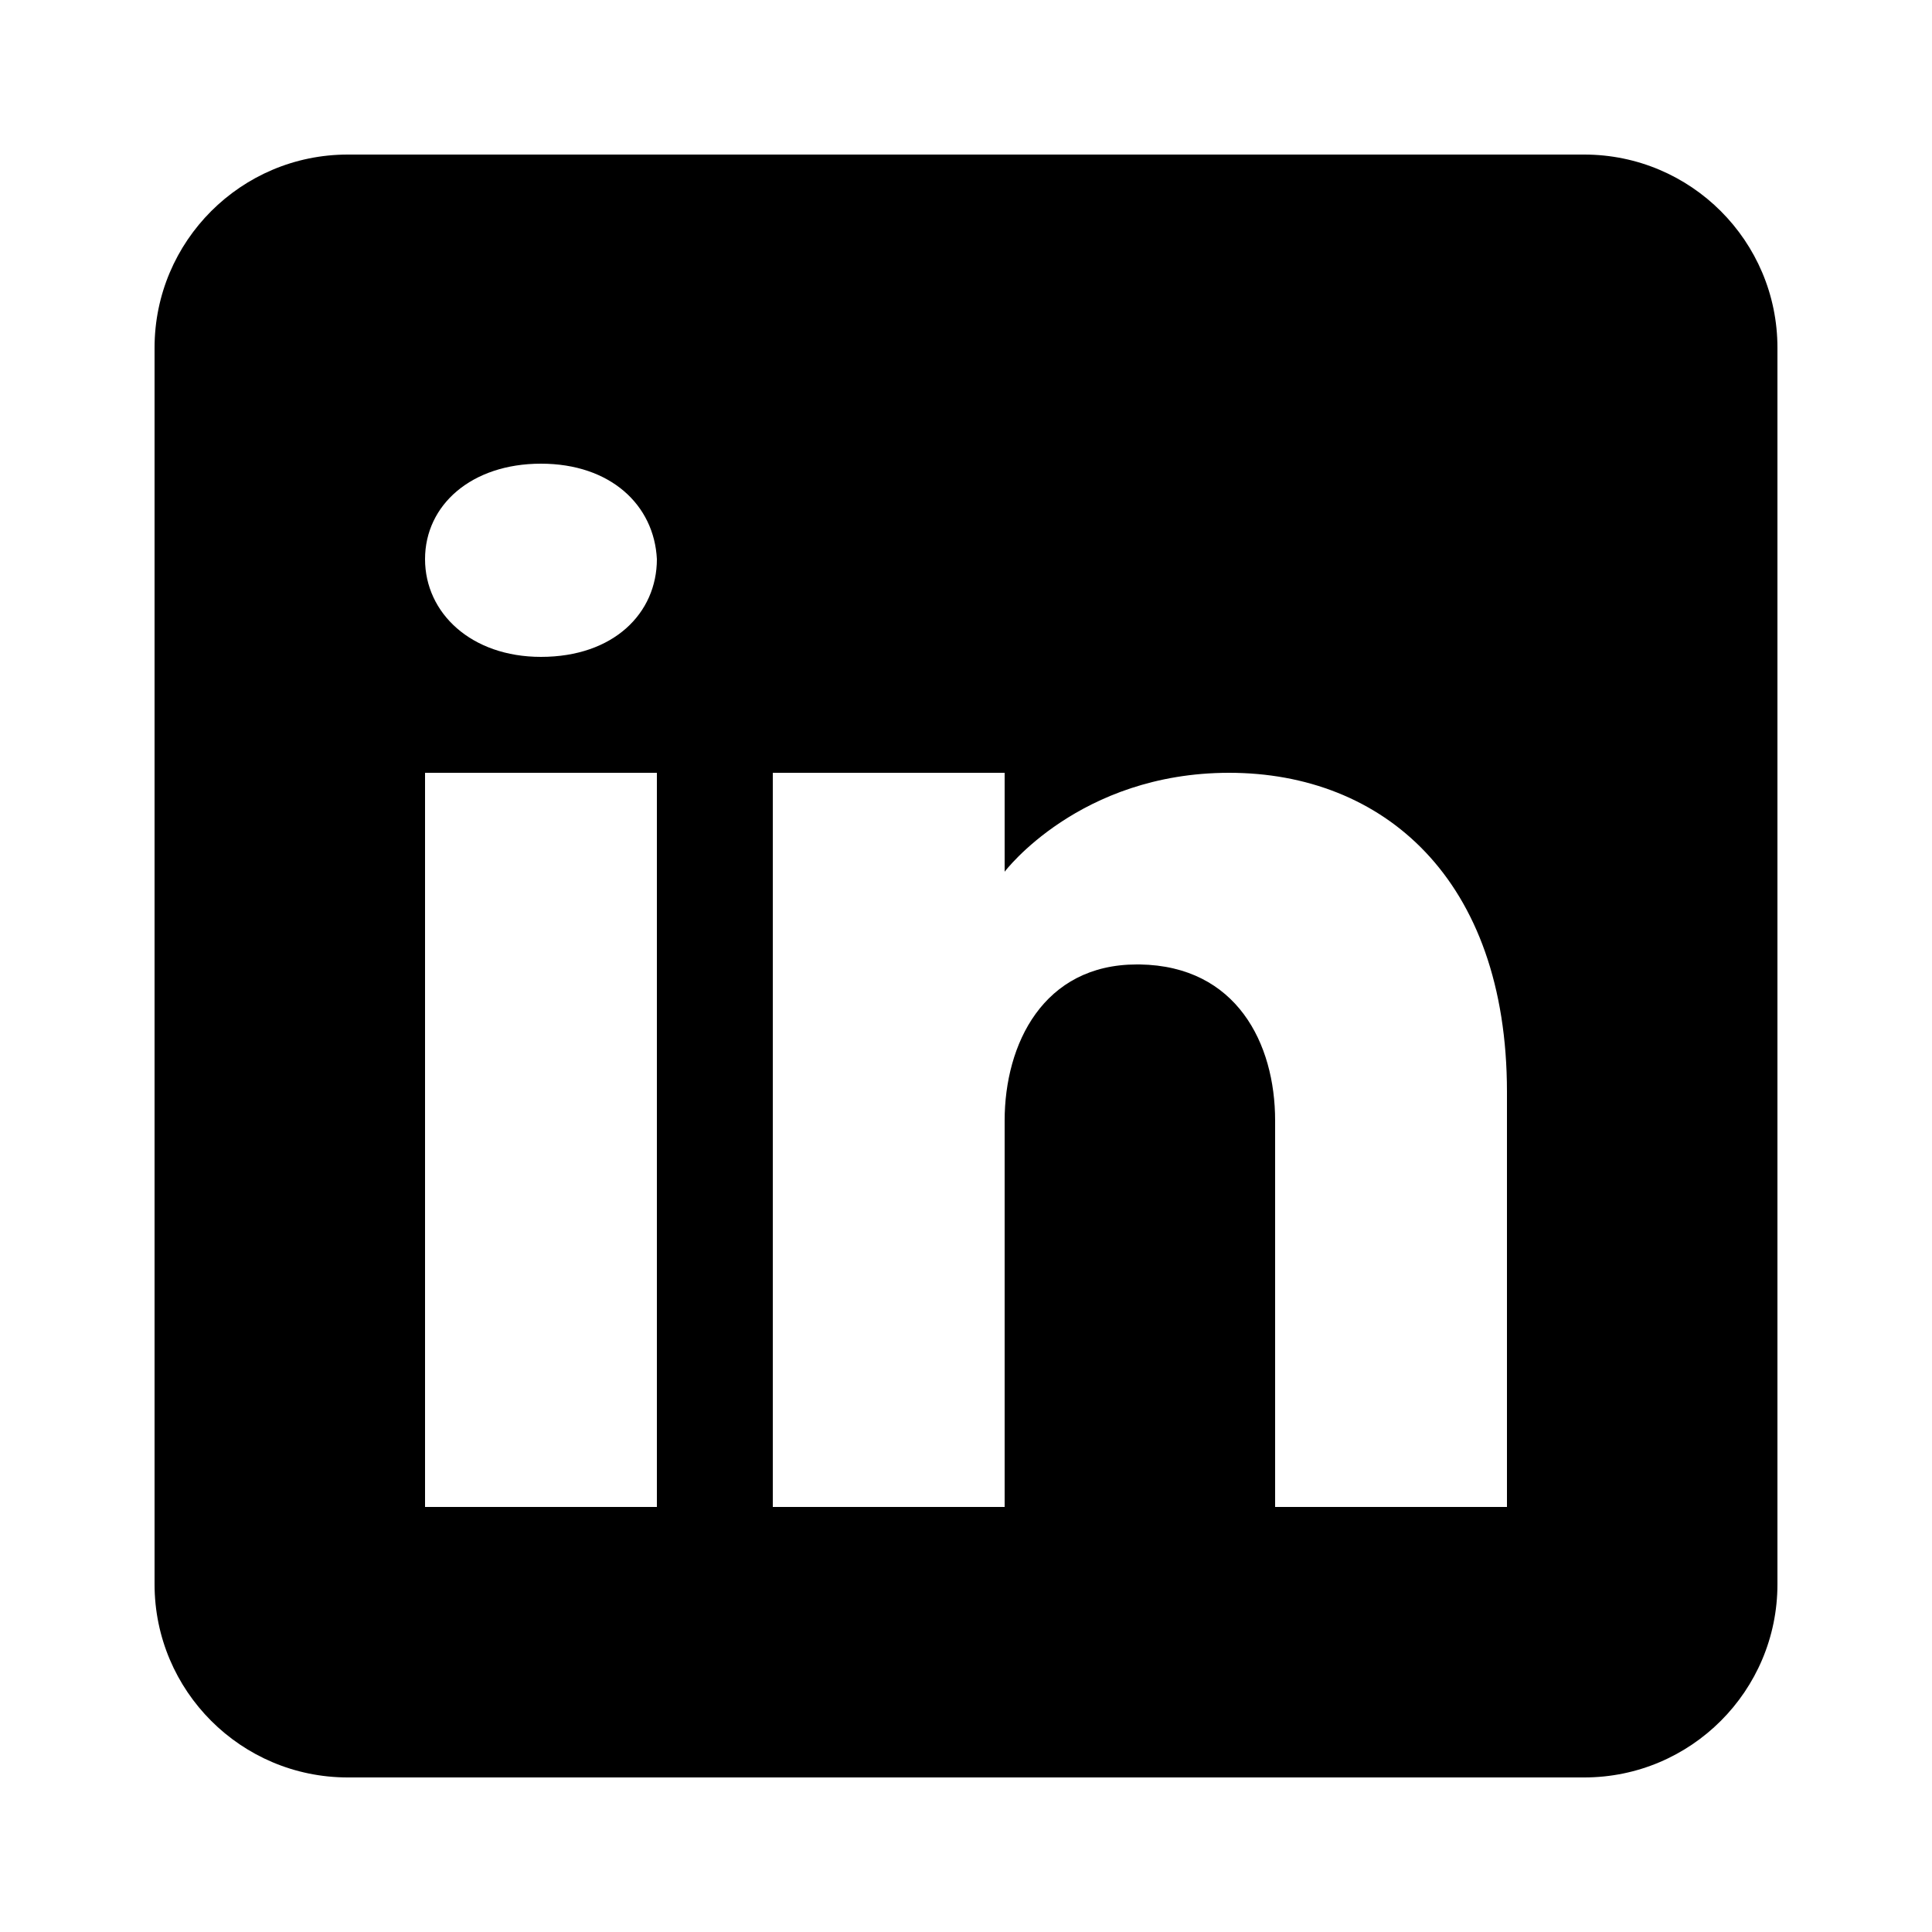
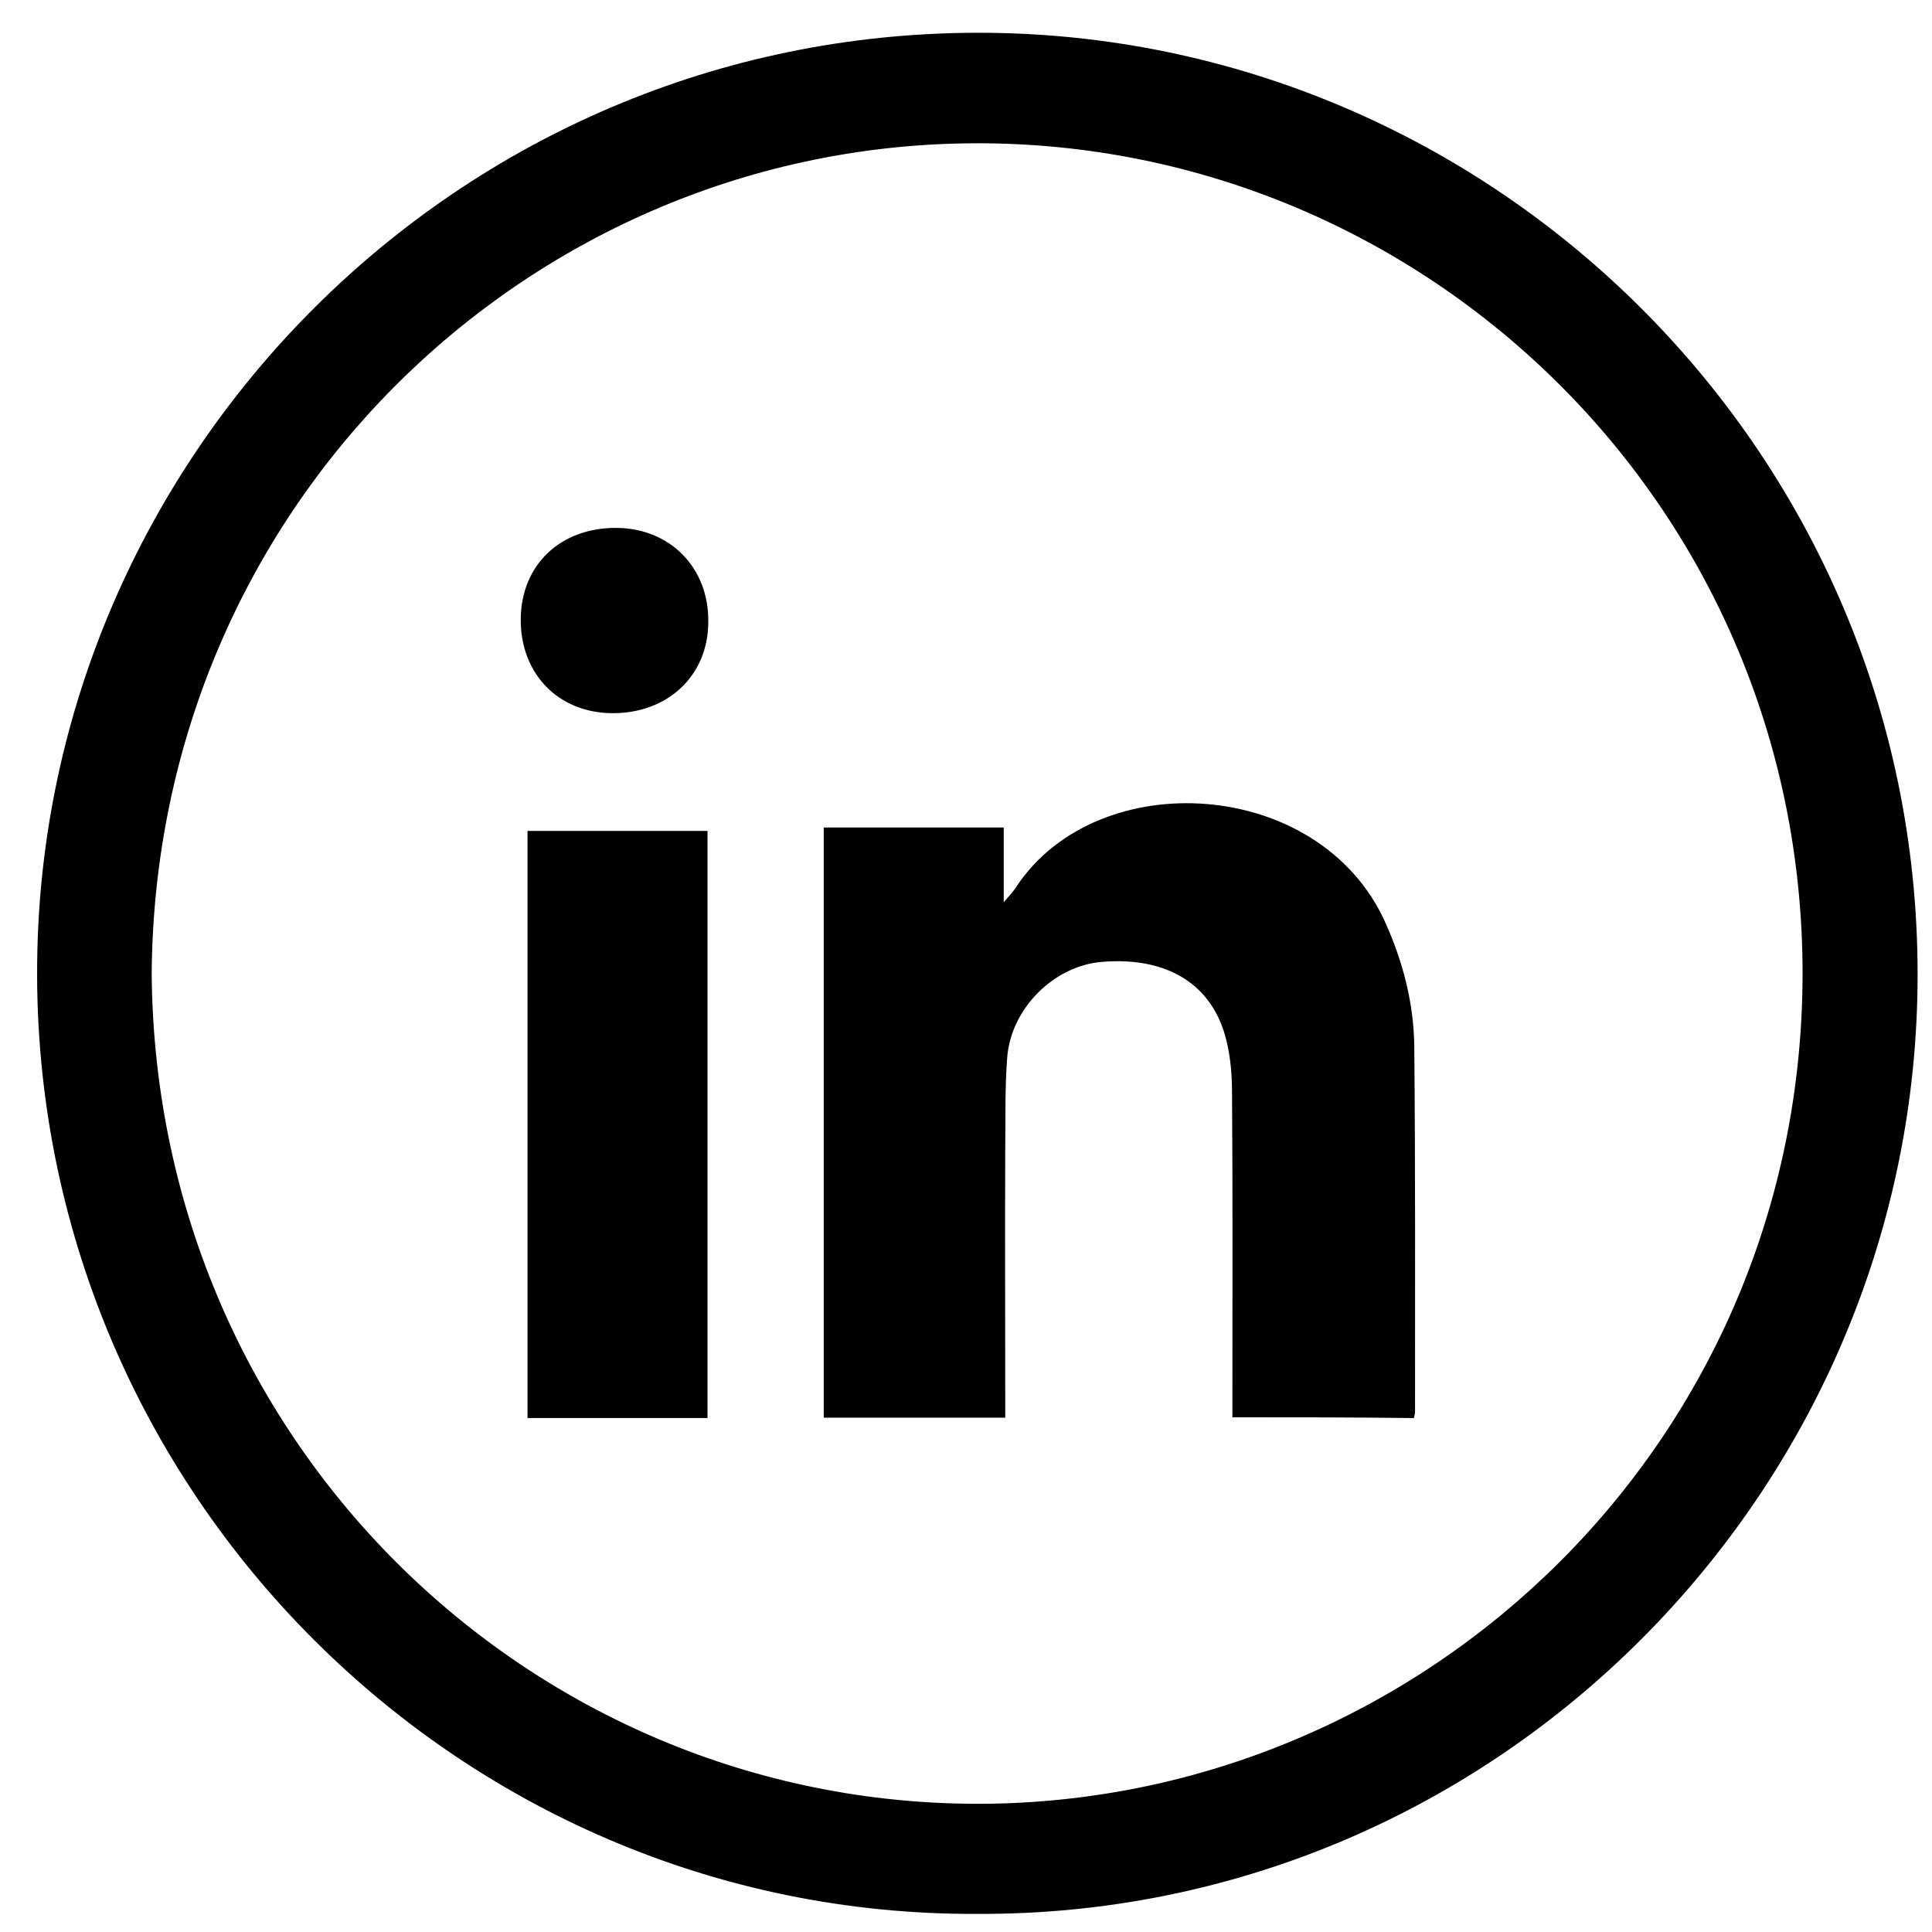
- <svg xmlns="http://www.w3.org/2000/svg" fill="currentColor" viewBox="0 0 50 50">
-   <path d="M41,4H9C6.24,4,4,6.24,4,9v32c0,2.76,2.24,5,5,5h32c2.76,0,5-2.24,5-5V9C46,6.24,43.76,4,41,4z M17,20v19h-6V20H17z M11,14.47c0-1.4,1.2-2.47,3-2.47s2.93,1.07,3,2.47c0,1.4-1.12,2.53-3,2.53C12.2,17,11,15.87,11,14.47z M39,39h-6c0,0,0-9.26,0-10 c0-2-1-4-3.5-4.04h-0.08C27,24.96,26,27.02,26,29c0,0.91,0,10,0,10h-6V20h6v2.56c0,0,1.93-2.56,5.81-2.56 c3.97,0,7.19,2.73,7.19,8.26V39z" />
+ <svg xmlns="http://www.w3.org/2000/svg" enable-background="new 0 0 512 512" id="Layer_1" version="1.1" viewBox="0 0 512 512">
+   <g>
+     <path d="M259,507.2C120.4,507.9,6.7,392.7,9.9,252.1c3-134,114.1-245,252.4-243.4c136.6,1.6,249.4,115.4,245.8,256   C504.7,398.1,394.7,507.8,259,507.2z M40.2,258.2C41.3,383.5,142.6,479.8,262.4,478c116.2-1.8,215.2-96.4,215.3-220   c0-125.2-102.1-222-222.2-220C139.1,39.9,41,134.7,40.2,258.2z" />
+     <path d="M326.6,375.6c0-2.2,0-4.1,0-6.1c0-26.7,0.1-53.3-0.1-80c0-4.6-0.4-9.4-1.5-13.8c-3.6-14.8-15.6-22.2-32.9-20.8   c-12.8,1-24.3,12.4-25.2,25.6c-0.6,8-0.4,16-0.5,24c-0.1,21.7,0,43.3,0,65c0,2,0,3.9,0,6.2c-16.2,0-32,0-48.1,0   c0-52,0-104.1,0-156.4c15.7,0,31.4,0,47.7,0c0,6.1,0,12.3,0,19.8c1.7-2,2.7-3,3.4-4.2c21.6-32.4,80.2-28.9,97.6,9.3   c4.8,10.6,7.7,21.7,7.8,33.3c0.3,32.1,0.2,64.3,0.2,96.5c0,0.5-0.1,1-0.3,1.8C358.9,375.6,343,375.6,326.6,375.6z" />
+     <path d="M187.5,375.8c-16.1,0-31.7,0-47.7,0c0-51.9,0-103.6,0-155.6c15.9,0,31.6,0,47.7,0C187.5,271.9,187.5,323.6,187.5,375.8z" />
+     <path d="M162.2,189c-14.3-0.1-24.3-10.5-24.2-24.9s10.5-24.3,25.4-24.2c14.2,0.1,24.5,10.6,24.3,24.9   C187.7,179,177,189.1,162.2,189z" />
+   </g>
</svg>
